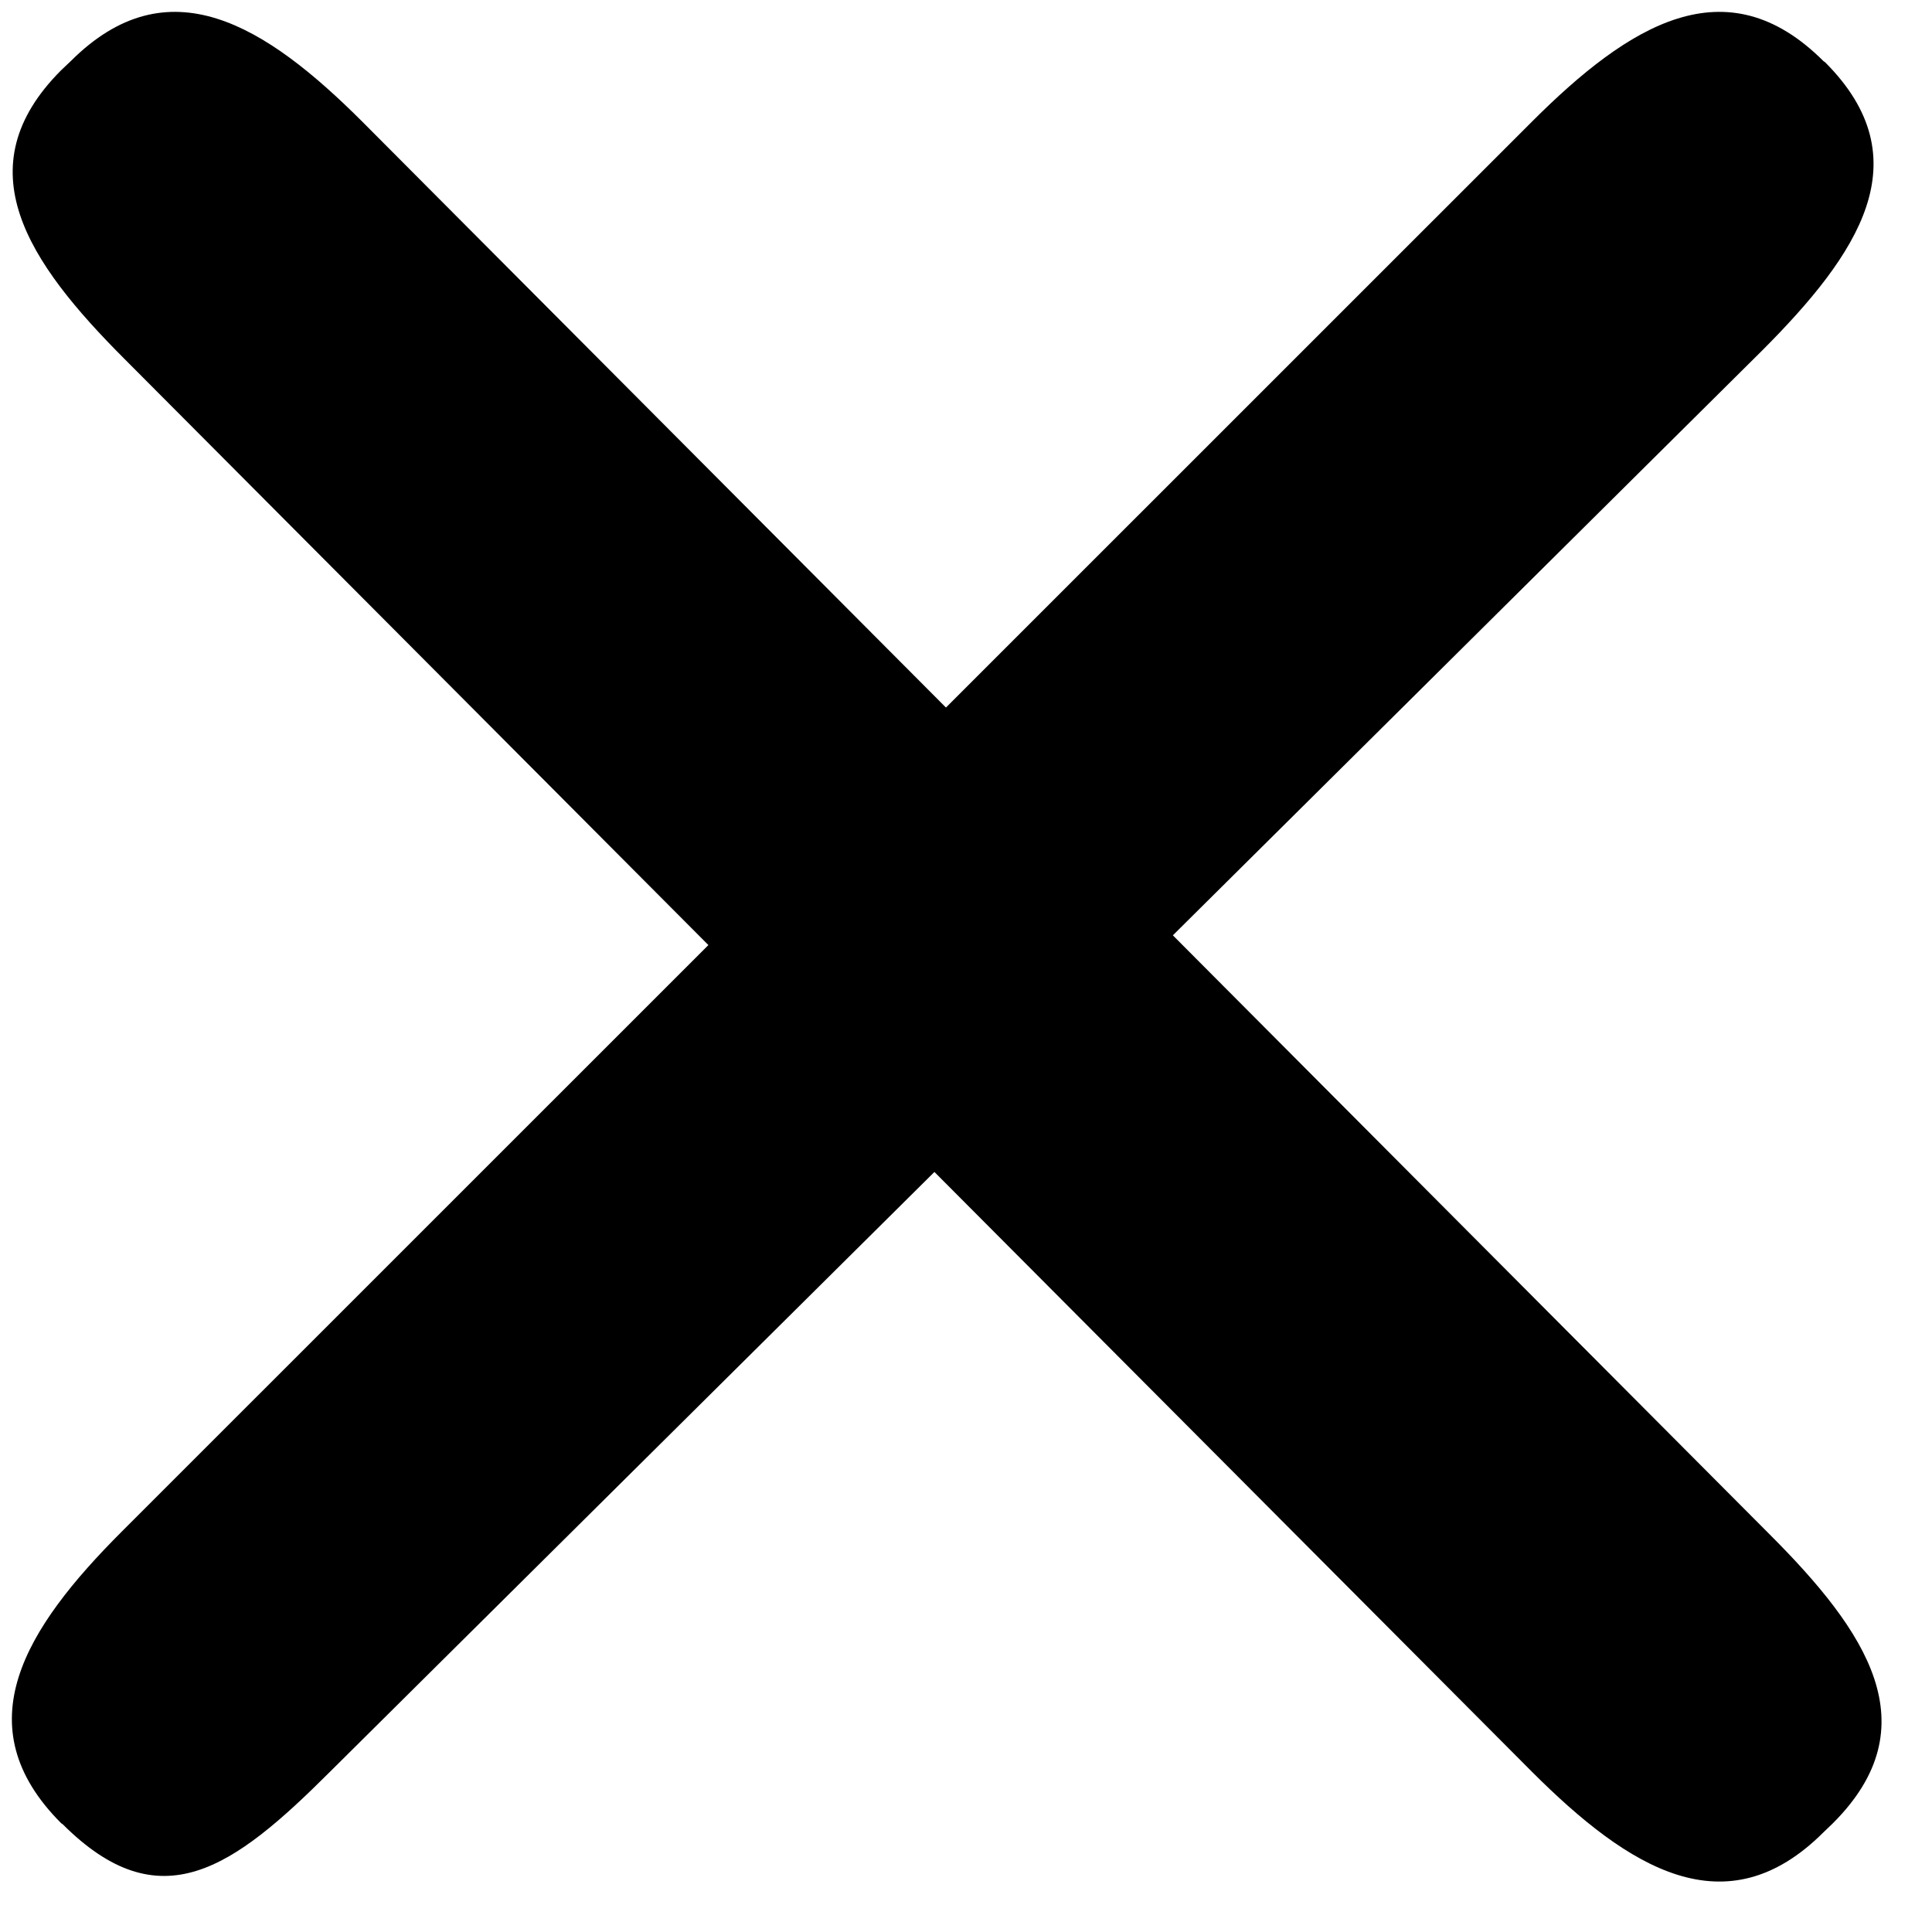
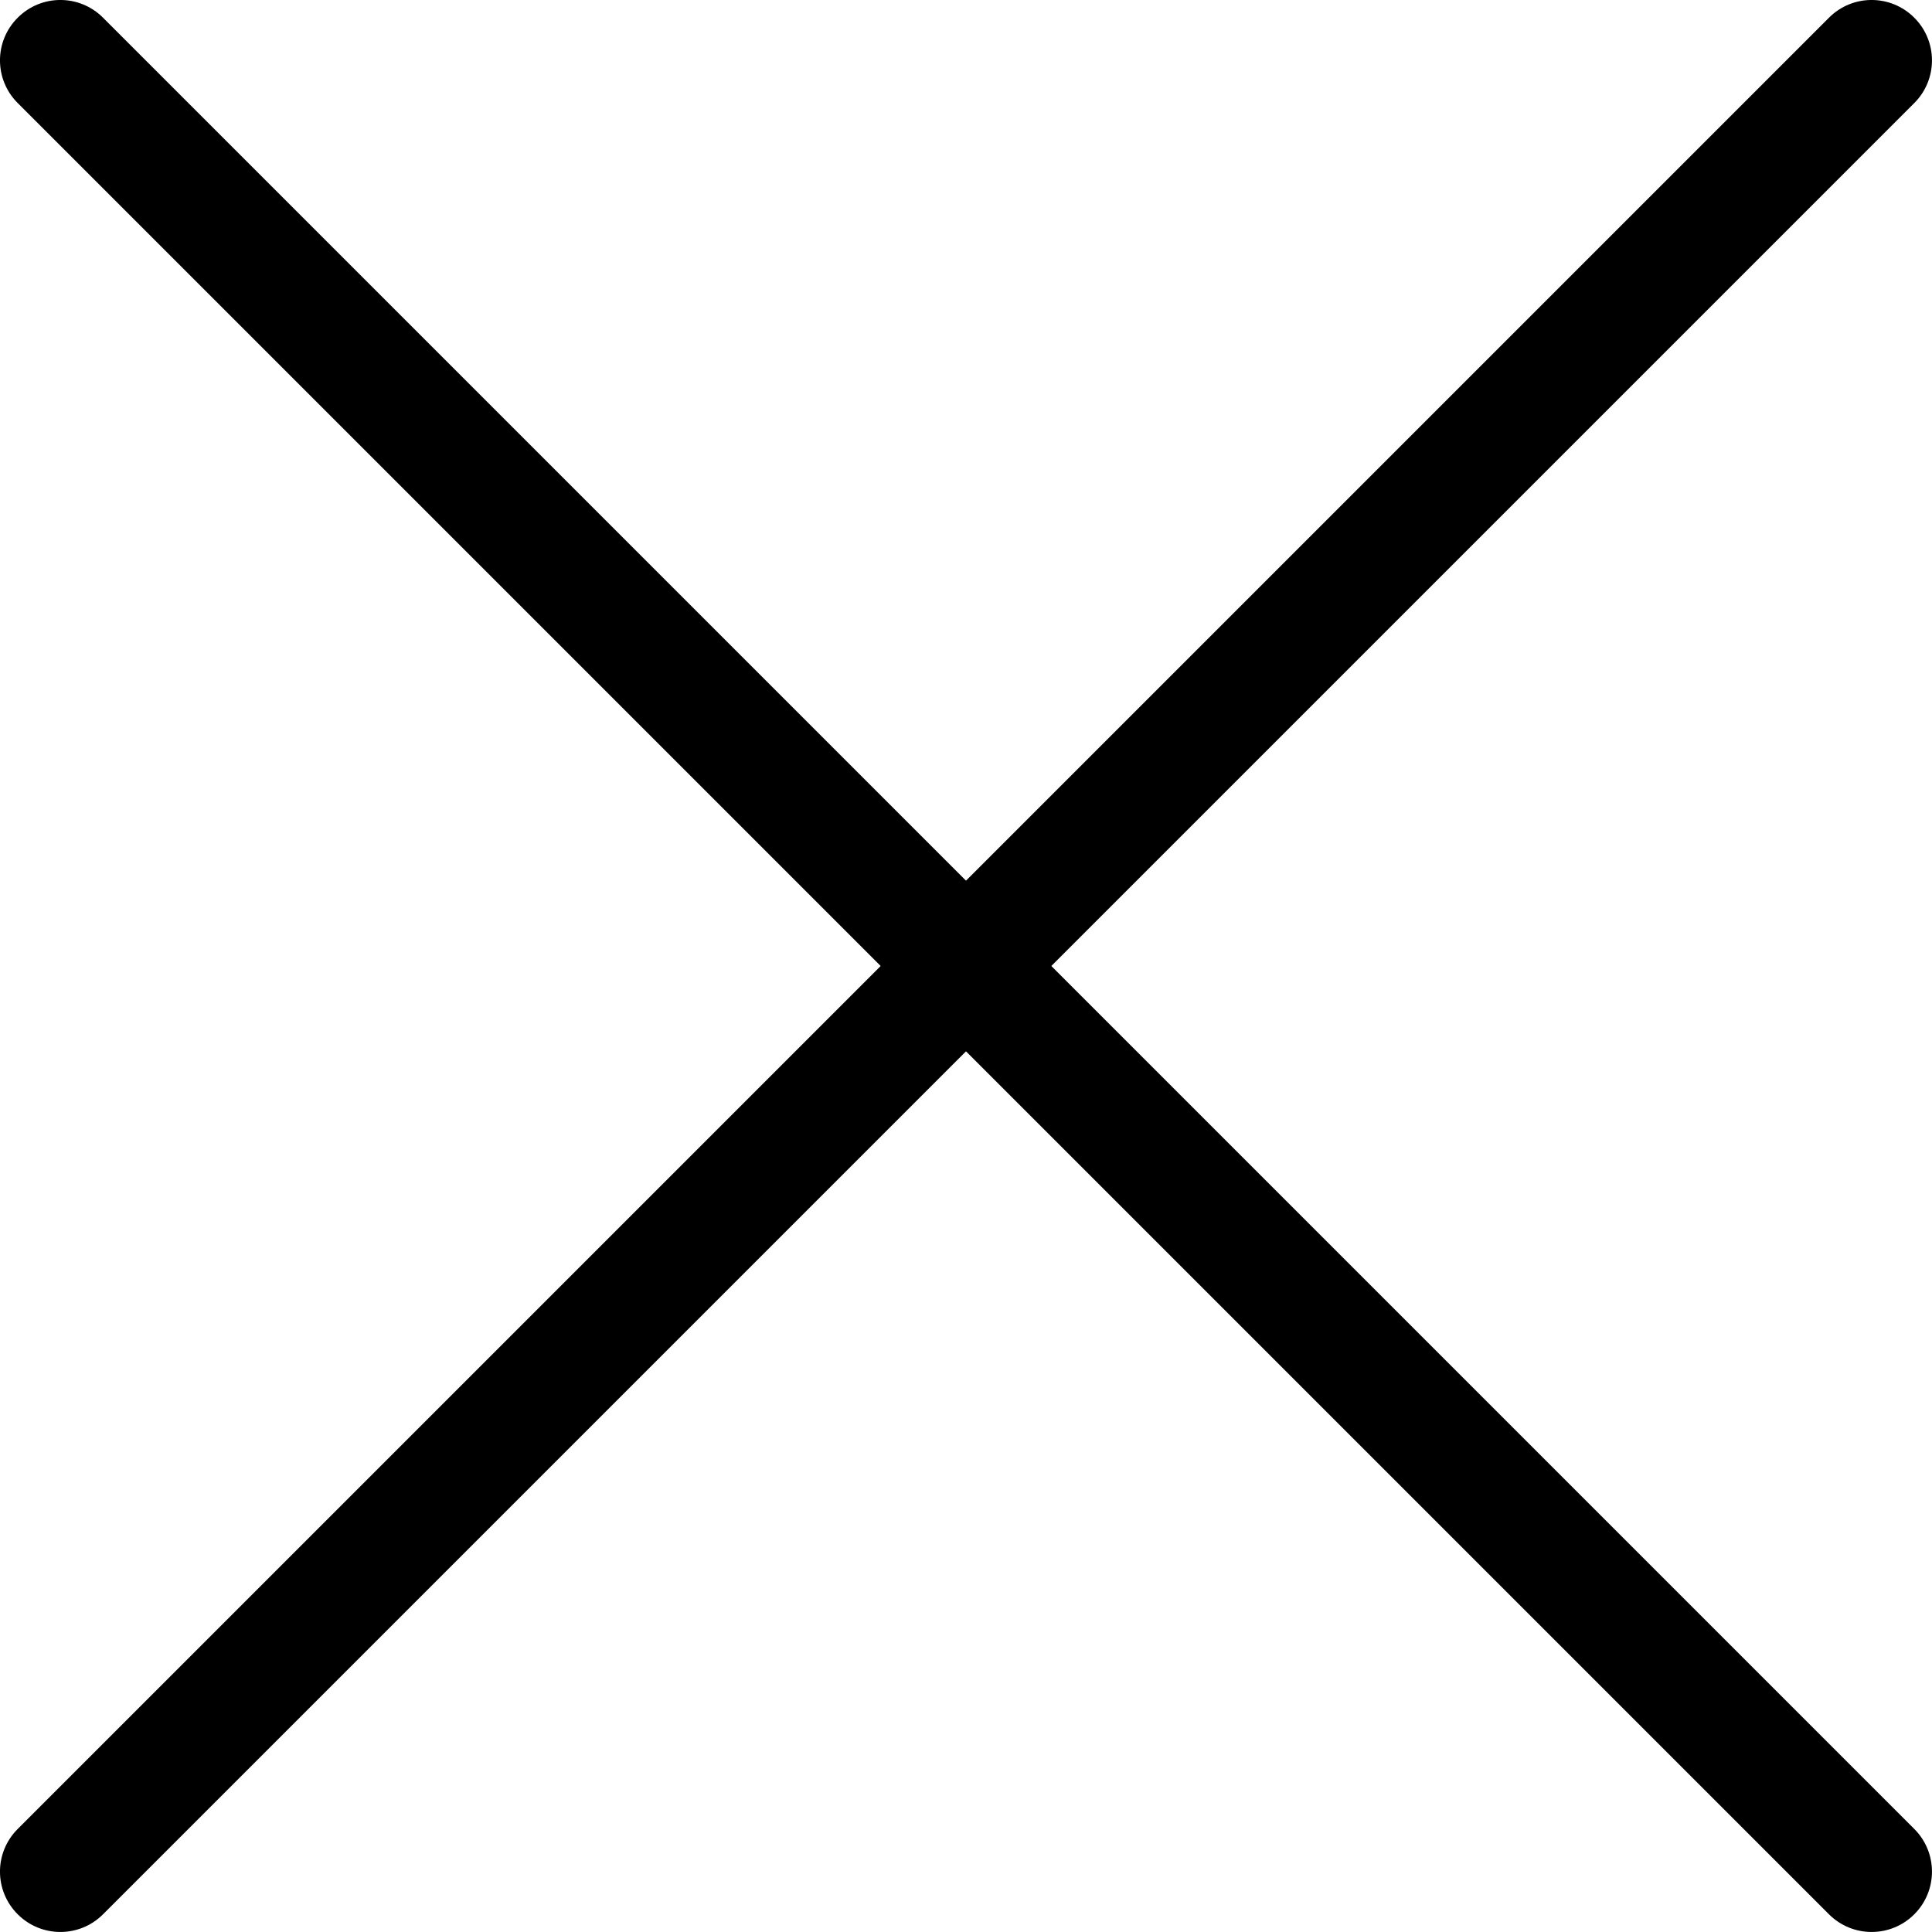
- <svg xmlns="http://www.w3.org/2000/svg" width="31" height="31" viewBox="0 0 31 31" fill="none">
-   <path d="M24.578 1.955C26.139 0.394 27.698 -0.579 29.26 0.982L29.283 0.997C30.845 2.559 29.826 4.072 28.265 5.634L5.298 28.426C3.736 29.987 2.567 30.831 1.005 29.27L0.982 29.255C-0.579 27.693 0.394 26.134 1.956 24.573L24.578 1.955Z" fill="black" />
-   <path d="M28.393 24.618C29.955 26.18 30.973 27.693 29.411 29.254L29.26 29.399C27.698 30.96 26.139 29.987 24.578 28.426L2.001 5.763C0.439 4.201 -0.579 2.688 0.982 1.126L1.134 0.982C2.695 -0.579 4.254 0.394 5.816 1.955L28.393 24.618Z" fill="black" />
+ <svg xmlns="http://www.w3.org/2000/svg" width="30" height="30" viewBox="0 0 30 30" fill="none">
+   <path fill-rule="evenodd" clip-rule="evenodd" d="M29.725 0.275C30.091 0.641 30.091 1.234 29.725 1.6L1.6 29.725C1.234 30.091 0.641 30.091 0.275 29.725C-0.092 29.359 -0.092 28.766 0.275 28.4L28.4 0.275C28.766 -0.092 29.359 -0.092 29.725 0.275Z" fill="black" />
+   <path fill-rule="evenodd" clip-rule="evenodd" d="M0.275 0.275C0.641 -0.092 1.234 -0.092 1.6 0.275L29.725 28.4C30.091 28.766 30.091 29.359 29.725 29.725C29.359 30.091 28.766 30.091 28.4 29.725L0.275 1.6C-0.092 1.234 -0.092 0.641 0.275 0.275Z" fill="black" />
</svg>
